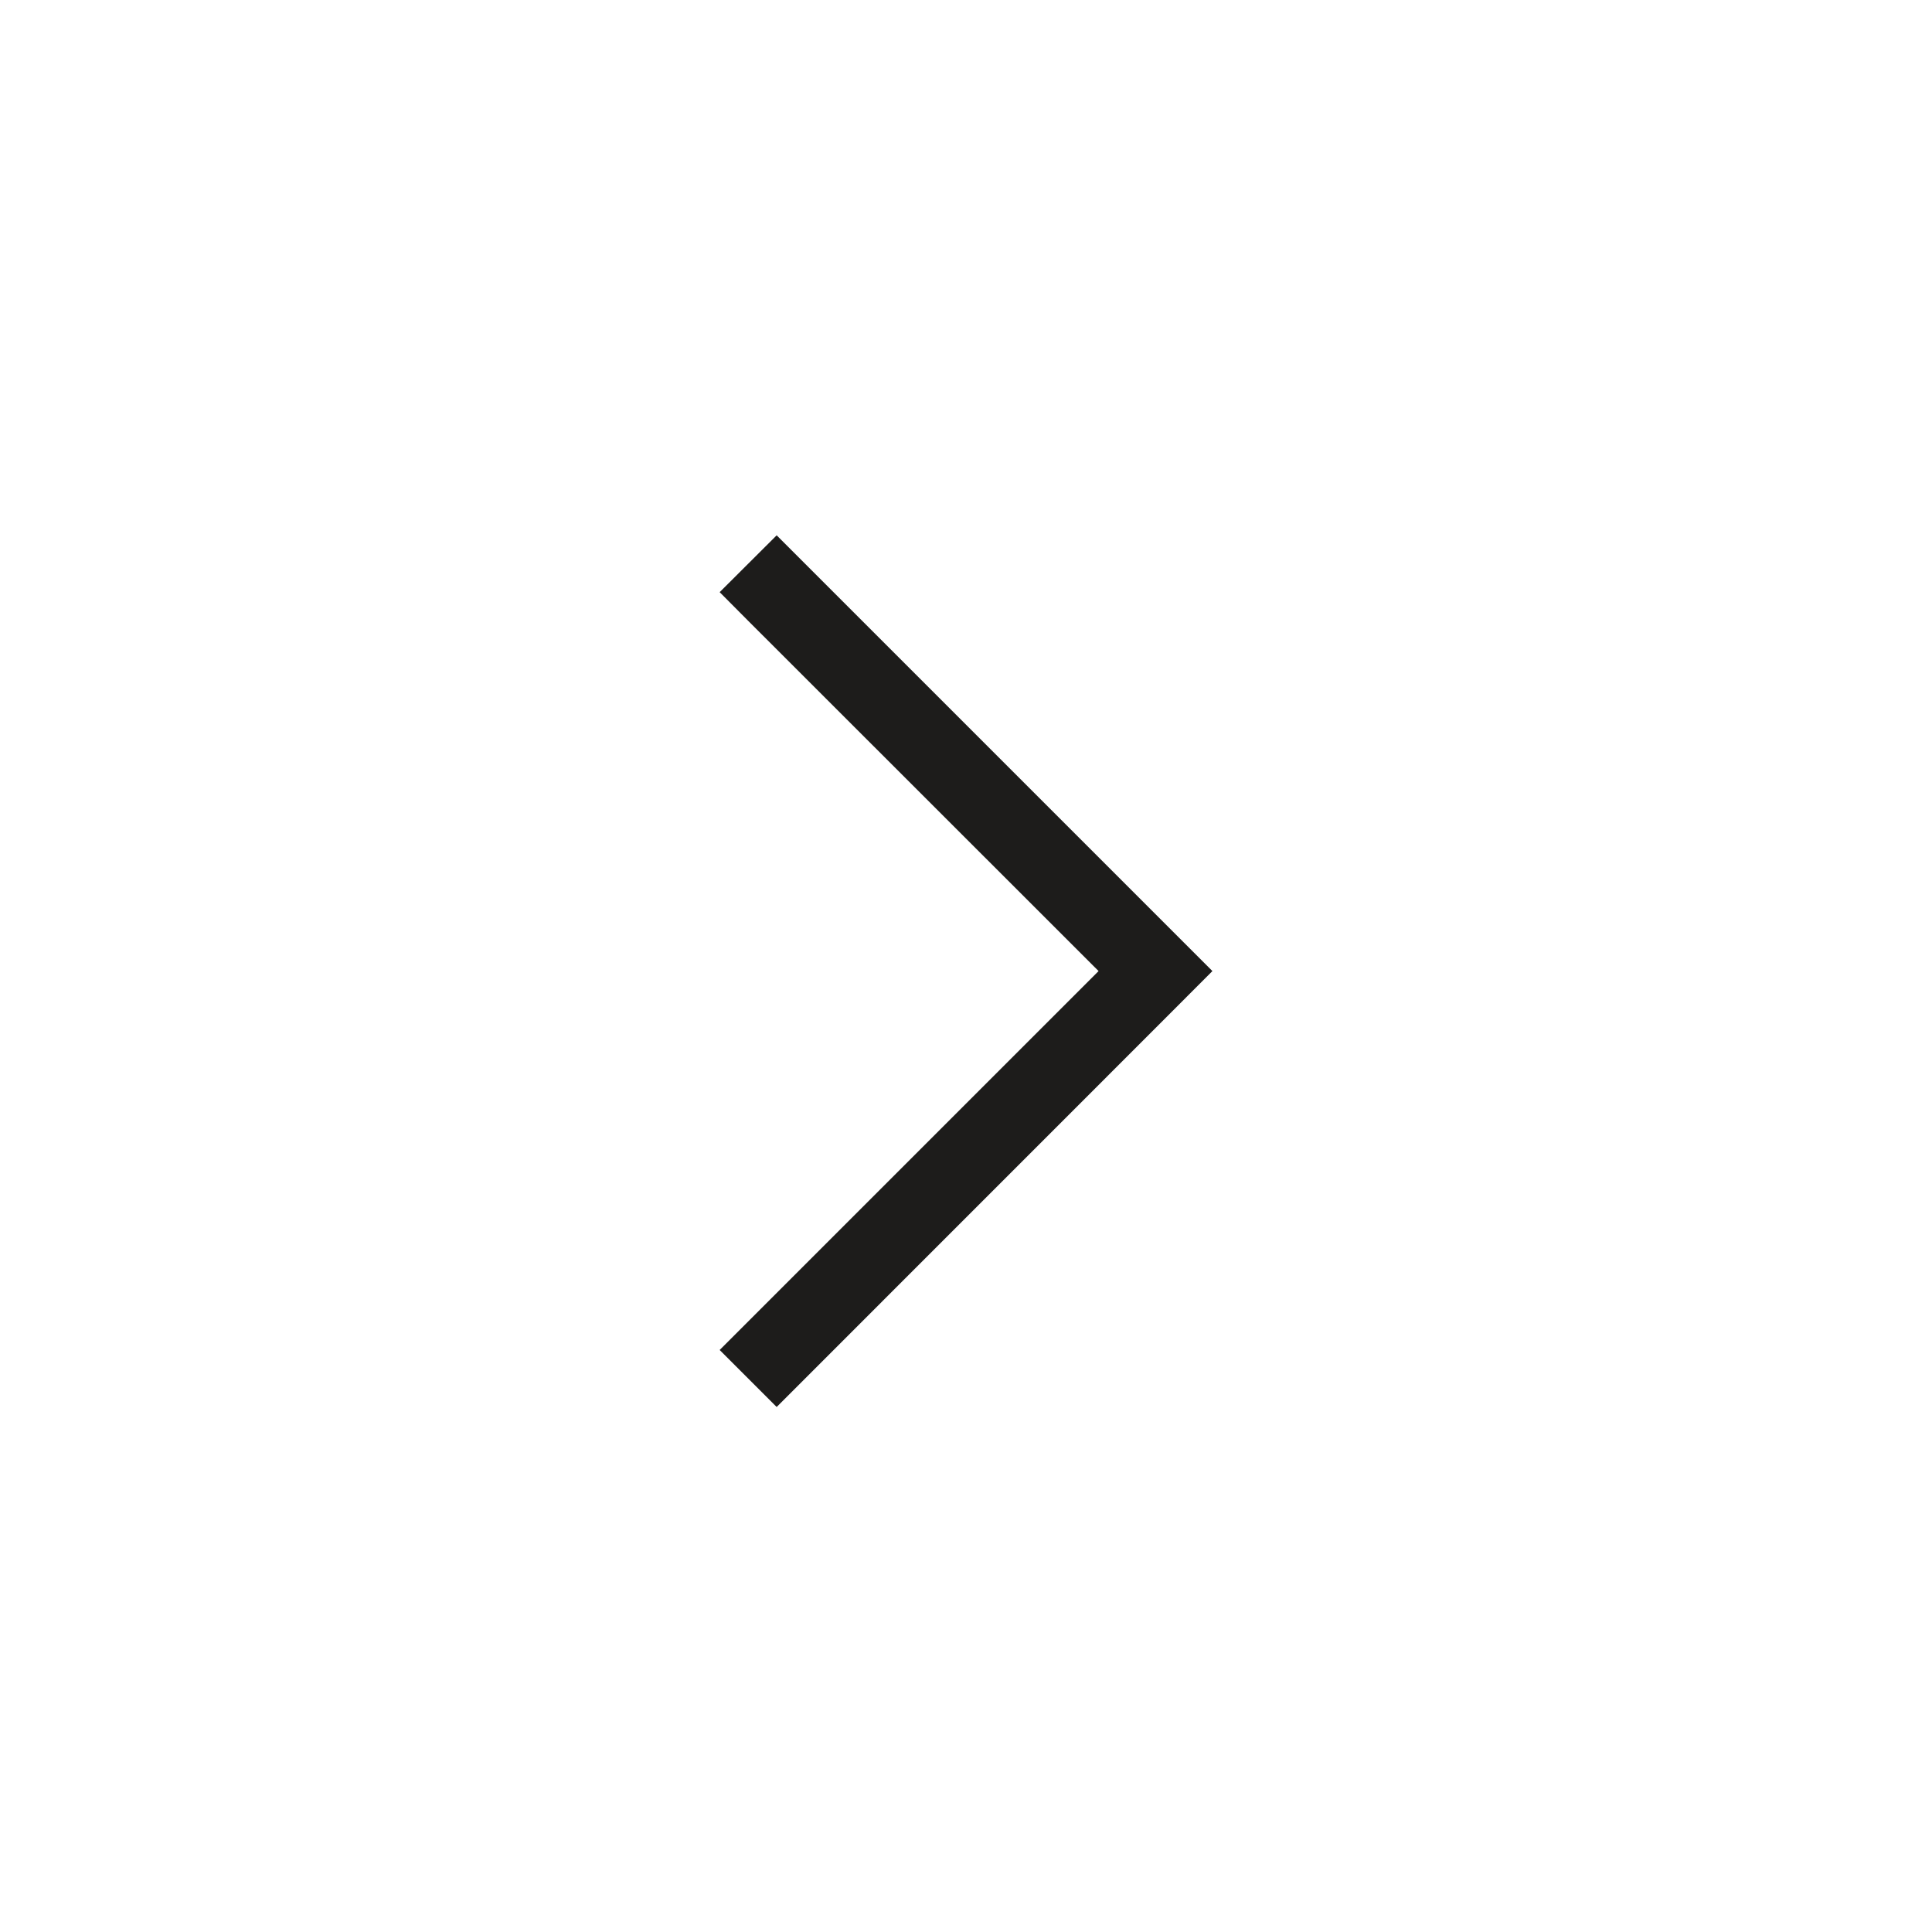
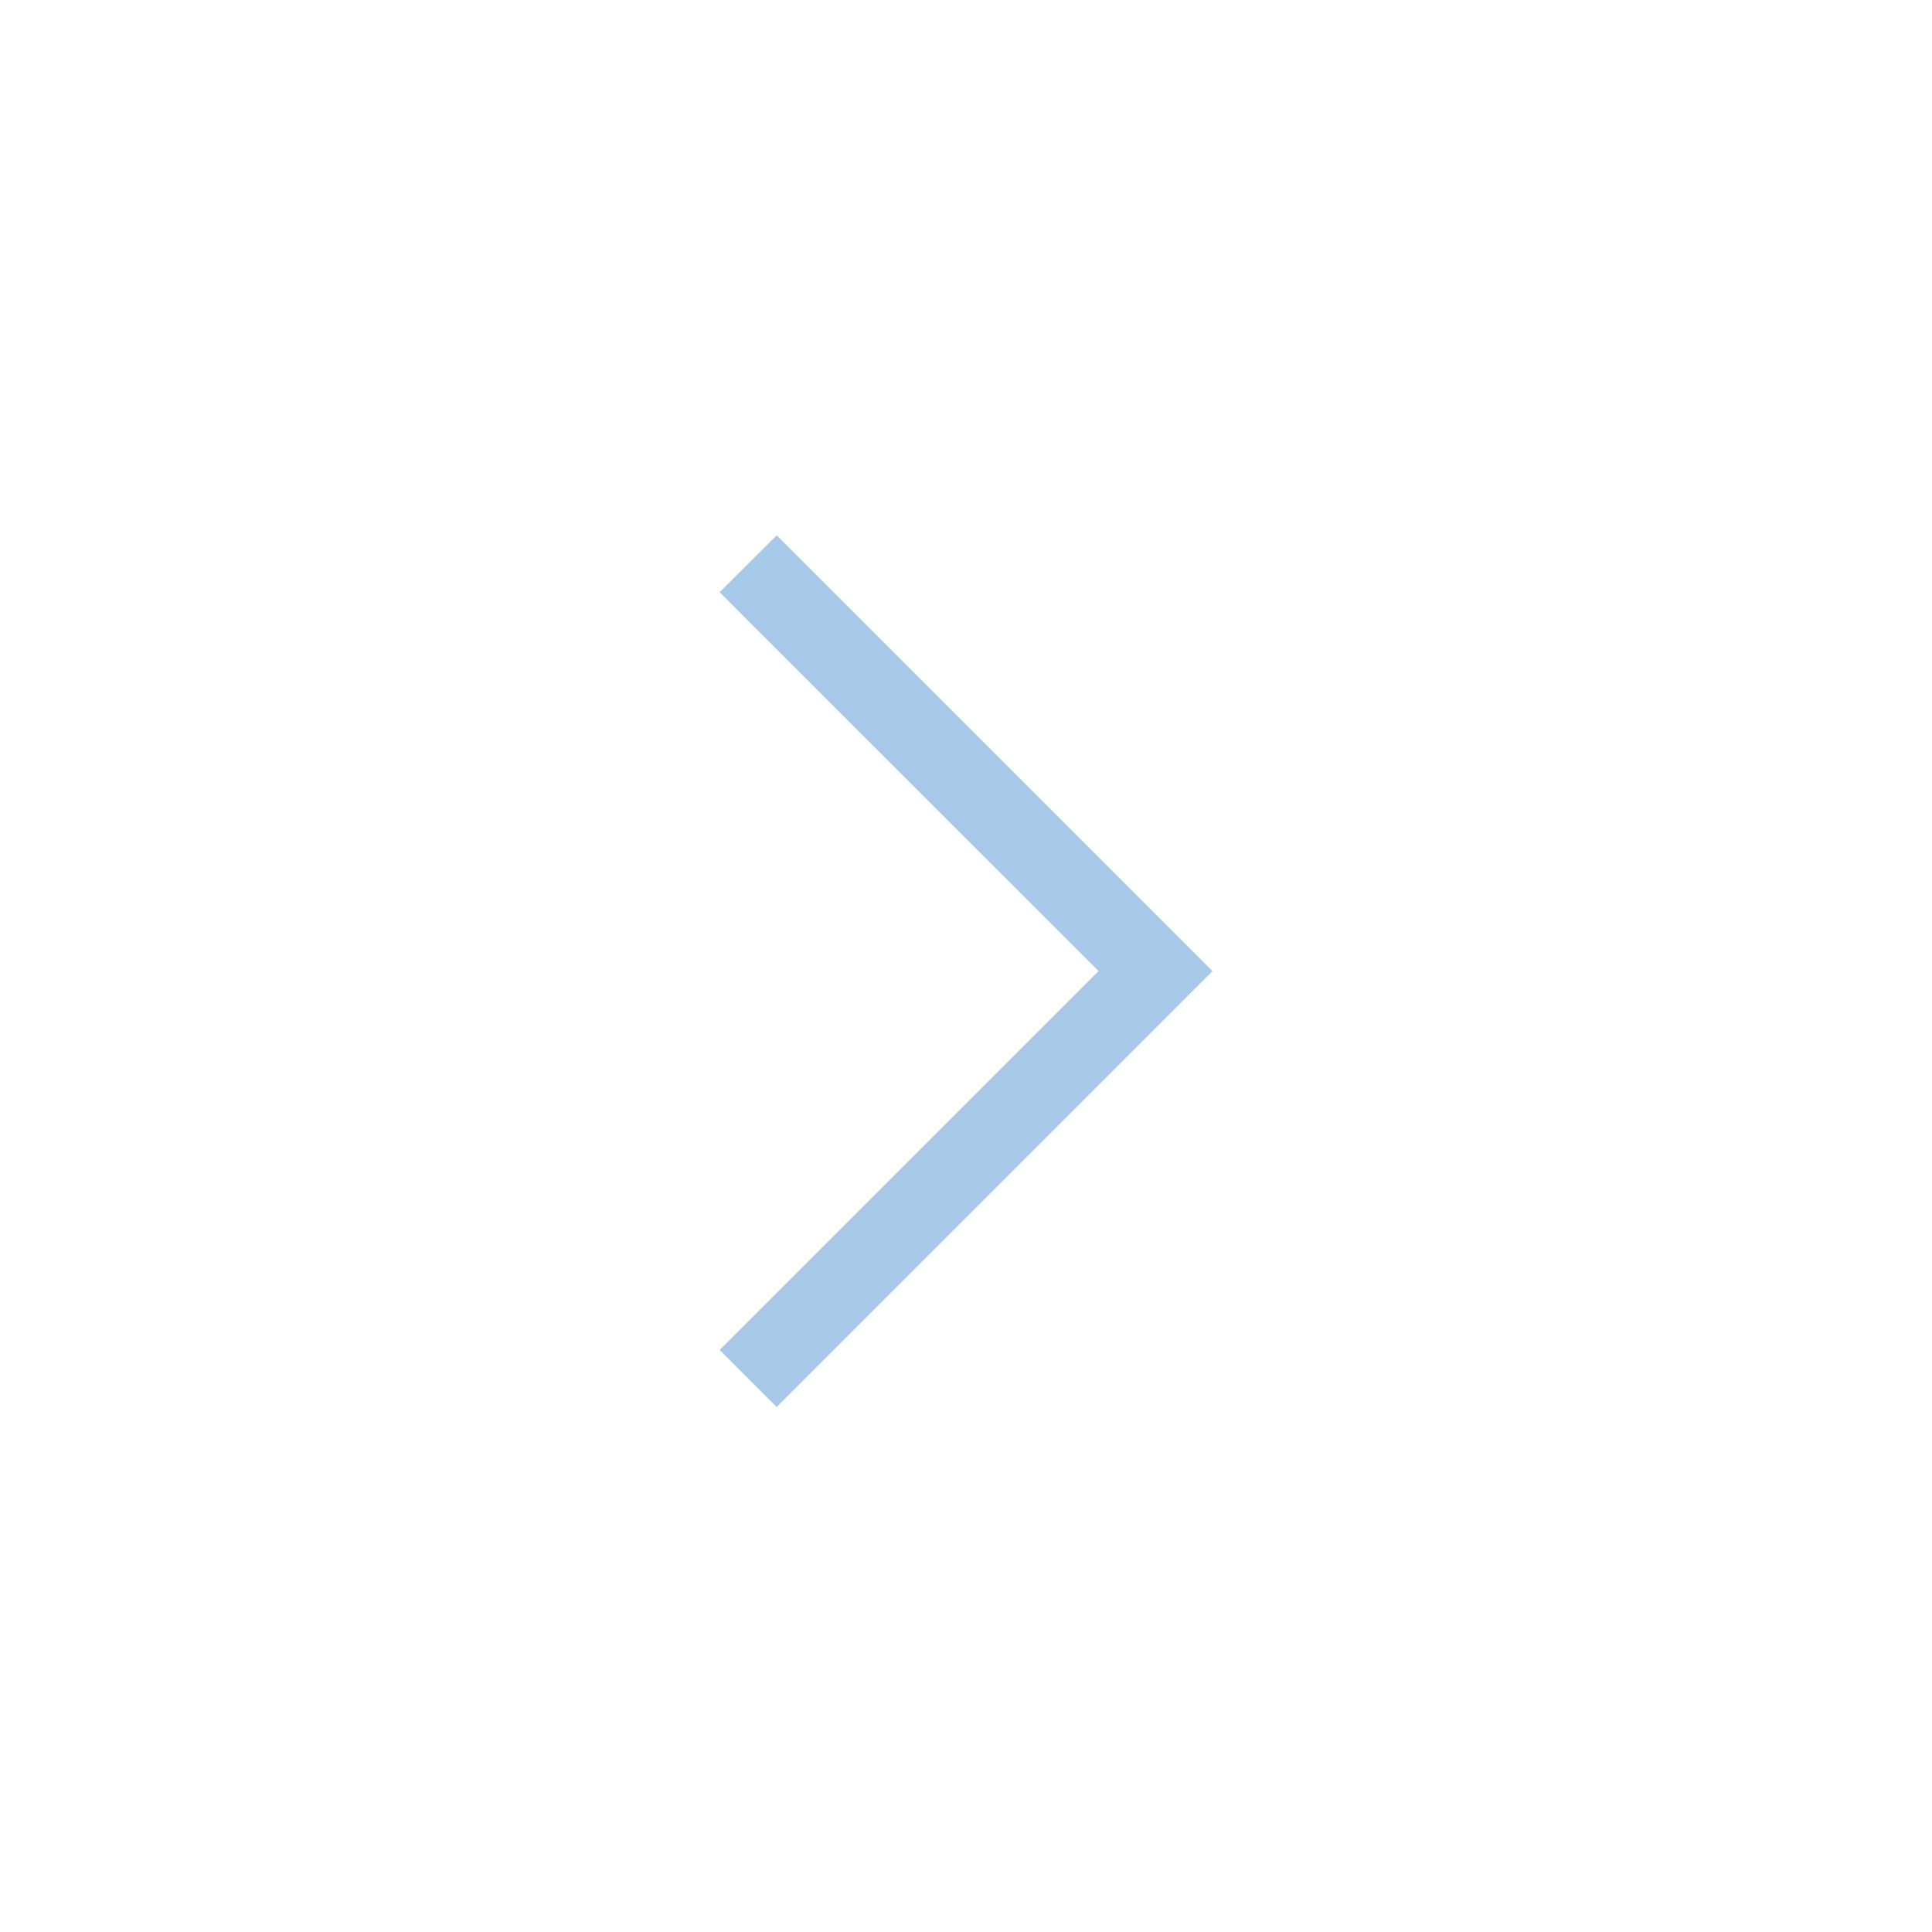
<svg xmlns="http://www.w3.org/2000/svg" width="24px" height="24px" viewBox="0 0 24 24" version="1.1">
  <defs />
  <g id="assets-svg-ready-1px" stroke="none" stroke-width="1" fill="none" fill-rule="evenodd">
-     <g id="arrow-right" fill="#1D1C1B">
+     <g id="arrow-right" fill="#A7C8E7">
      <polygon id="Page-1" points="9.648 6.65 8.94 7.356 9.293 7.711 13.647 12.063 9.293 16.417 8.94 16.77 9.648 17.478 10.001 17.125 14.4 12.725 15.061 12.063 14.708 11.71 10.001 7.003" />
    </g>
  </g>
</svg>
